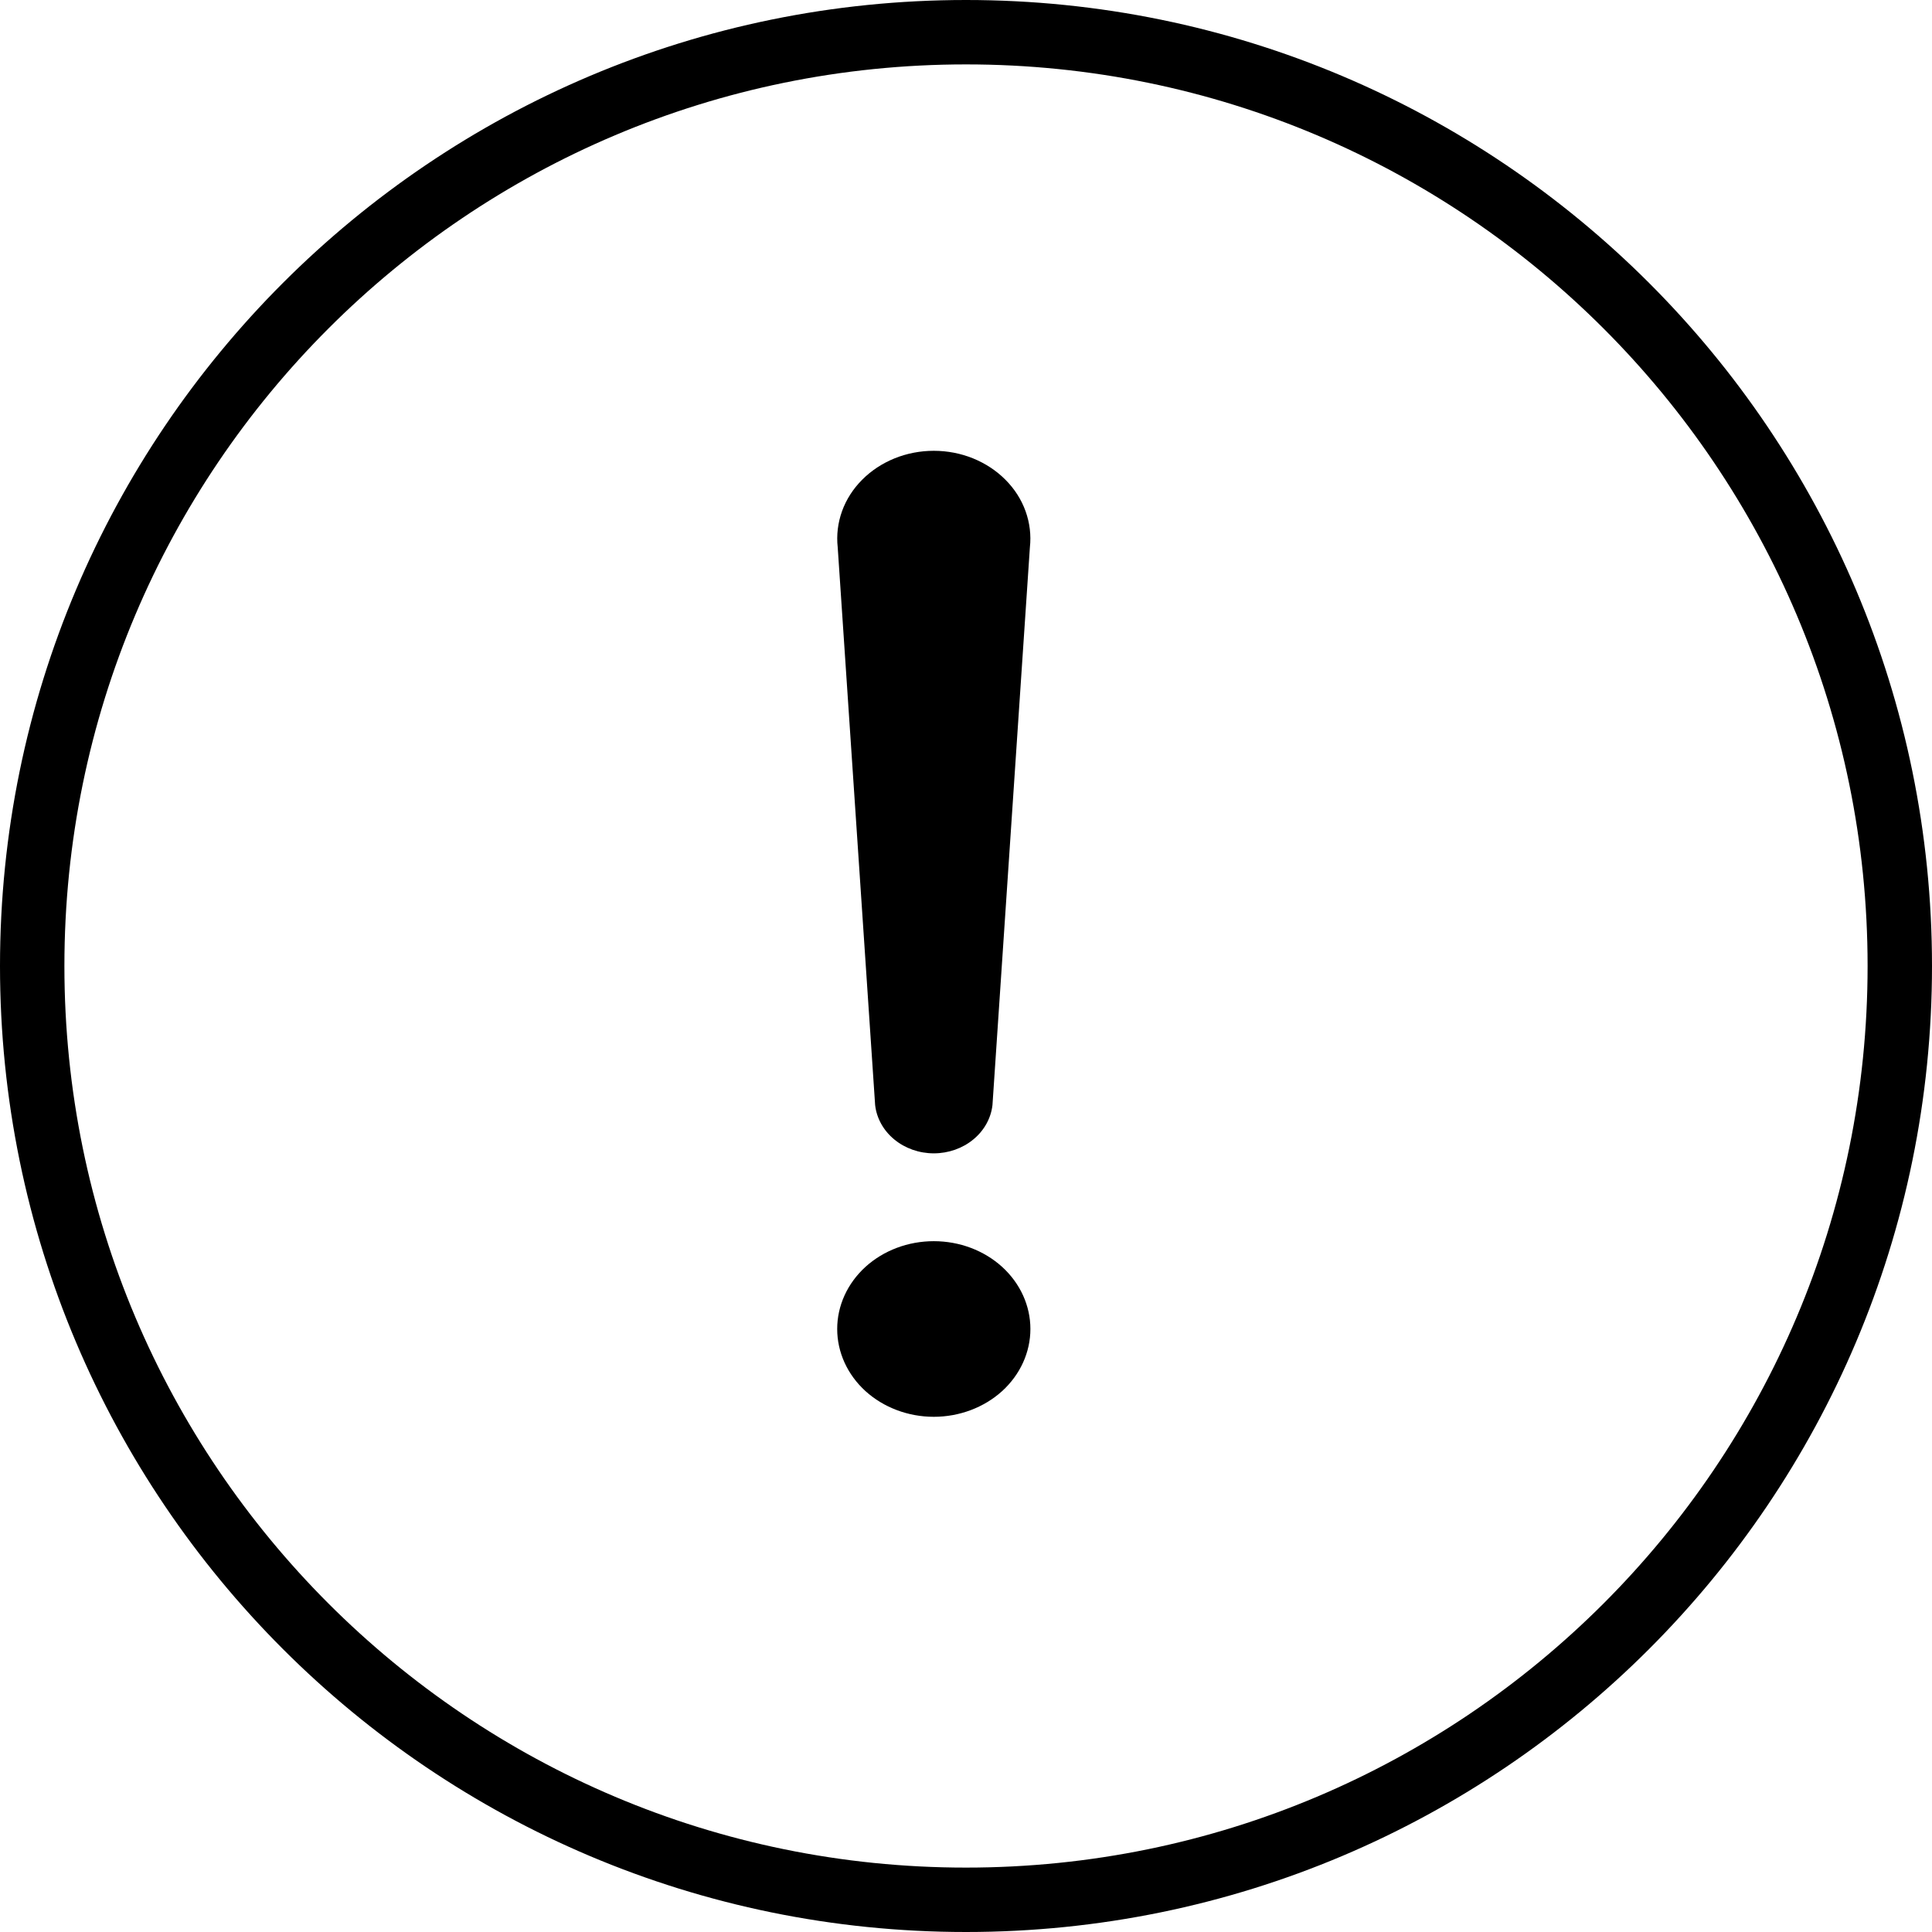
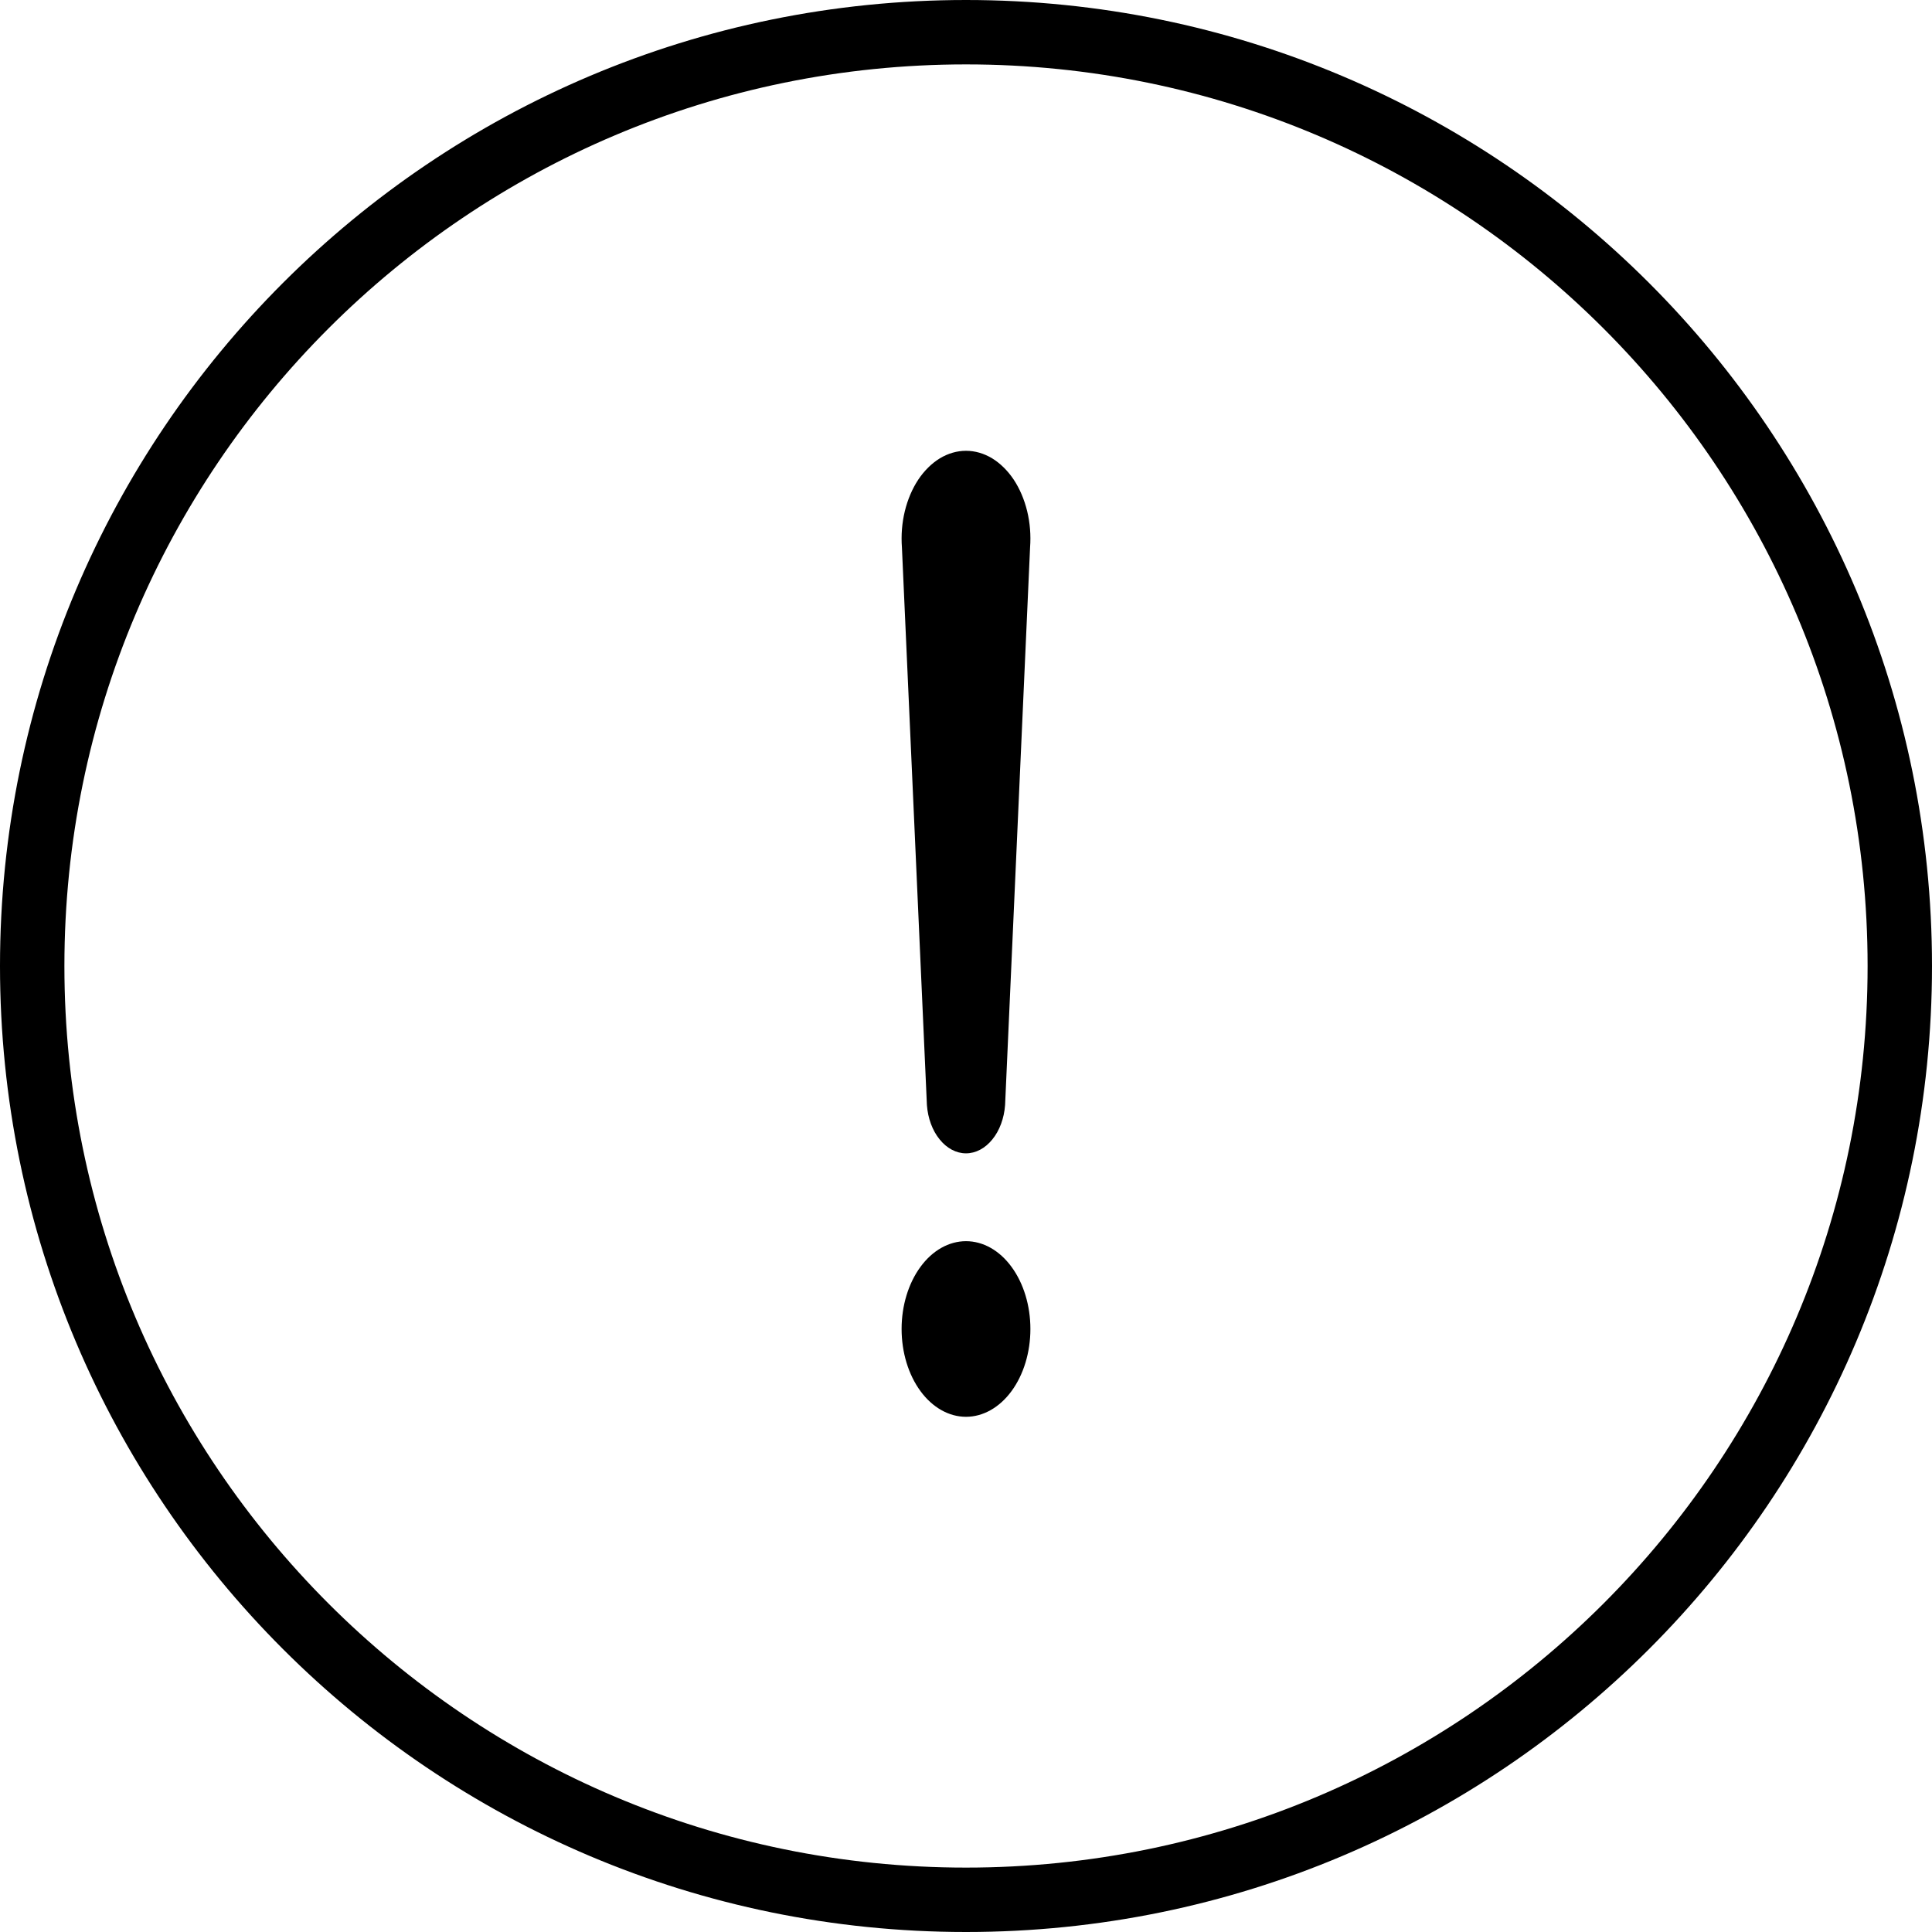
<svg xmlns="http://www.w3.org/2000/svg" width="30" height="30" viewBox="0 0 30 30" fill="none">
  <circle cx="15" cy="15" r="14.5" stroke="black" />
-   <path d="M13.008 8.5C12.987 8.31 13.01 8.119 13.075 7.938C13.14 7.757 13.247 7.59 13.388 7.449C13.528 7.308 13.7 7.195 13.892 7.117C14.083 7.04 14.29 7 14.5 7C14.71 7 14.917 7.04 15.108 7.117C15.3 7.195 15.472 7.308 15.612 7.449C15.753 7.59 15.86 7.757 15.925 7.938C15.99 8.119 16.013 8.31 15.992 8.5L15.411 17.159C15.388 17.364 15.282 17.555 15.114 17.693C14.946 17.832 14.727 17.909 14.5 17.909C14.273 17.909 14.054 17.832 13.886 17.693C13.718 17.555 13.612 17.364 13.589 17.159L13.008 8.5ZM13 20.636C13 20.275 13.158 19.928 13.439 19.672C13.721 19.416 14.102 19.273 14.5 19.273C14.898 19.273 15.279 19.416 15.561 19.672C15.842 19.928 16 20.275 16 20.636C16 20.998 15.842 21.345 15.561 21.601C15.279 21.856 14.898 22 14.5 22C14.102 22 13.721 21.856 13.439 21.601C13.158 21.345 13 20.998 13 20.636Z" fill="black" />
+   <path d="M14.005 8.5C13.991 8.31 14.006 8.119 14.05 7.938C14.094 7.757 14.165 7.59 14.258 7.449C14.352 7.308 14.467 7.195 14.594 7.117C14.722 7.04 14.86 7 15 7C15.14 7 15.278 7.04 15.406 7.117C15.533 7.195 15.648 7.308 15.742 7.449C15.835 7.59 15.906 7.757 15.95 7.938C15.994 8.119 16.009 8.31 15.995 8.5L15.607 17.159C15.592 17.364 15.522 17.555 15.409 17.693C15.297 17.832 15.151 17.909 15 17.909C14.849 17.909 14.703 17.832 14.591 17.693C14.478 17.555 14.408 17.364 14.393 17.159L14.005 8.5ZM14 20.636C14 20.275 14.105 19.928 14.293 19.672C14.48 19.416 14.735 19.273 15 19.273C15.265 19.273 15.52 19.416 15.707 19.672C15.895 19.928 16 20.275 16 20.636C16 20.998 15.895 21.345 15.707 21.601C15.52 21.856 15.265 22 15 22C14.735 22 14.48 21.856 14.293 21.601C14.105 21.345 14 20.998 14 20.636Z" fill="black" />
</svg>
